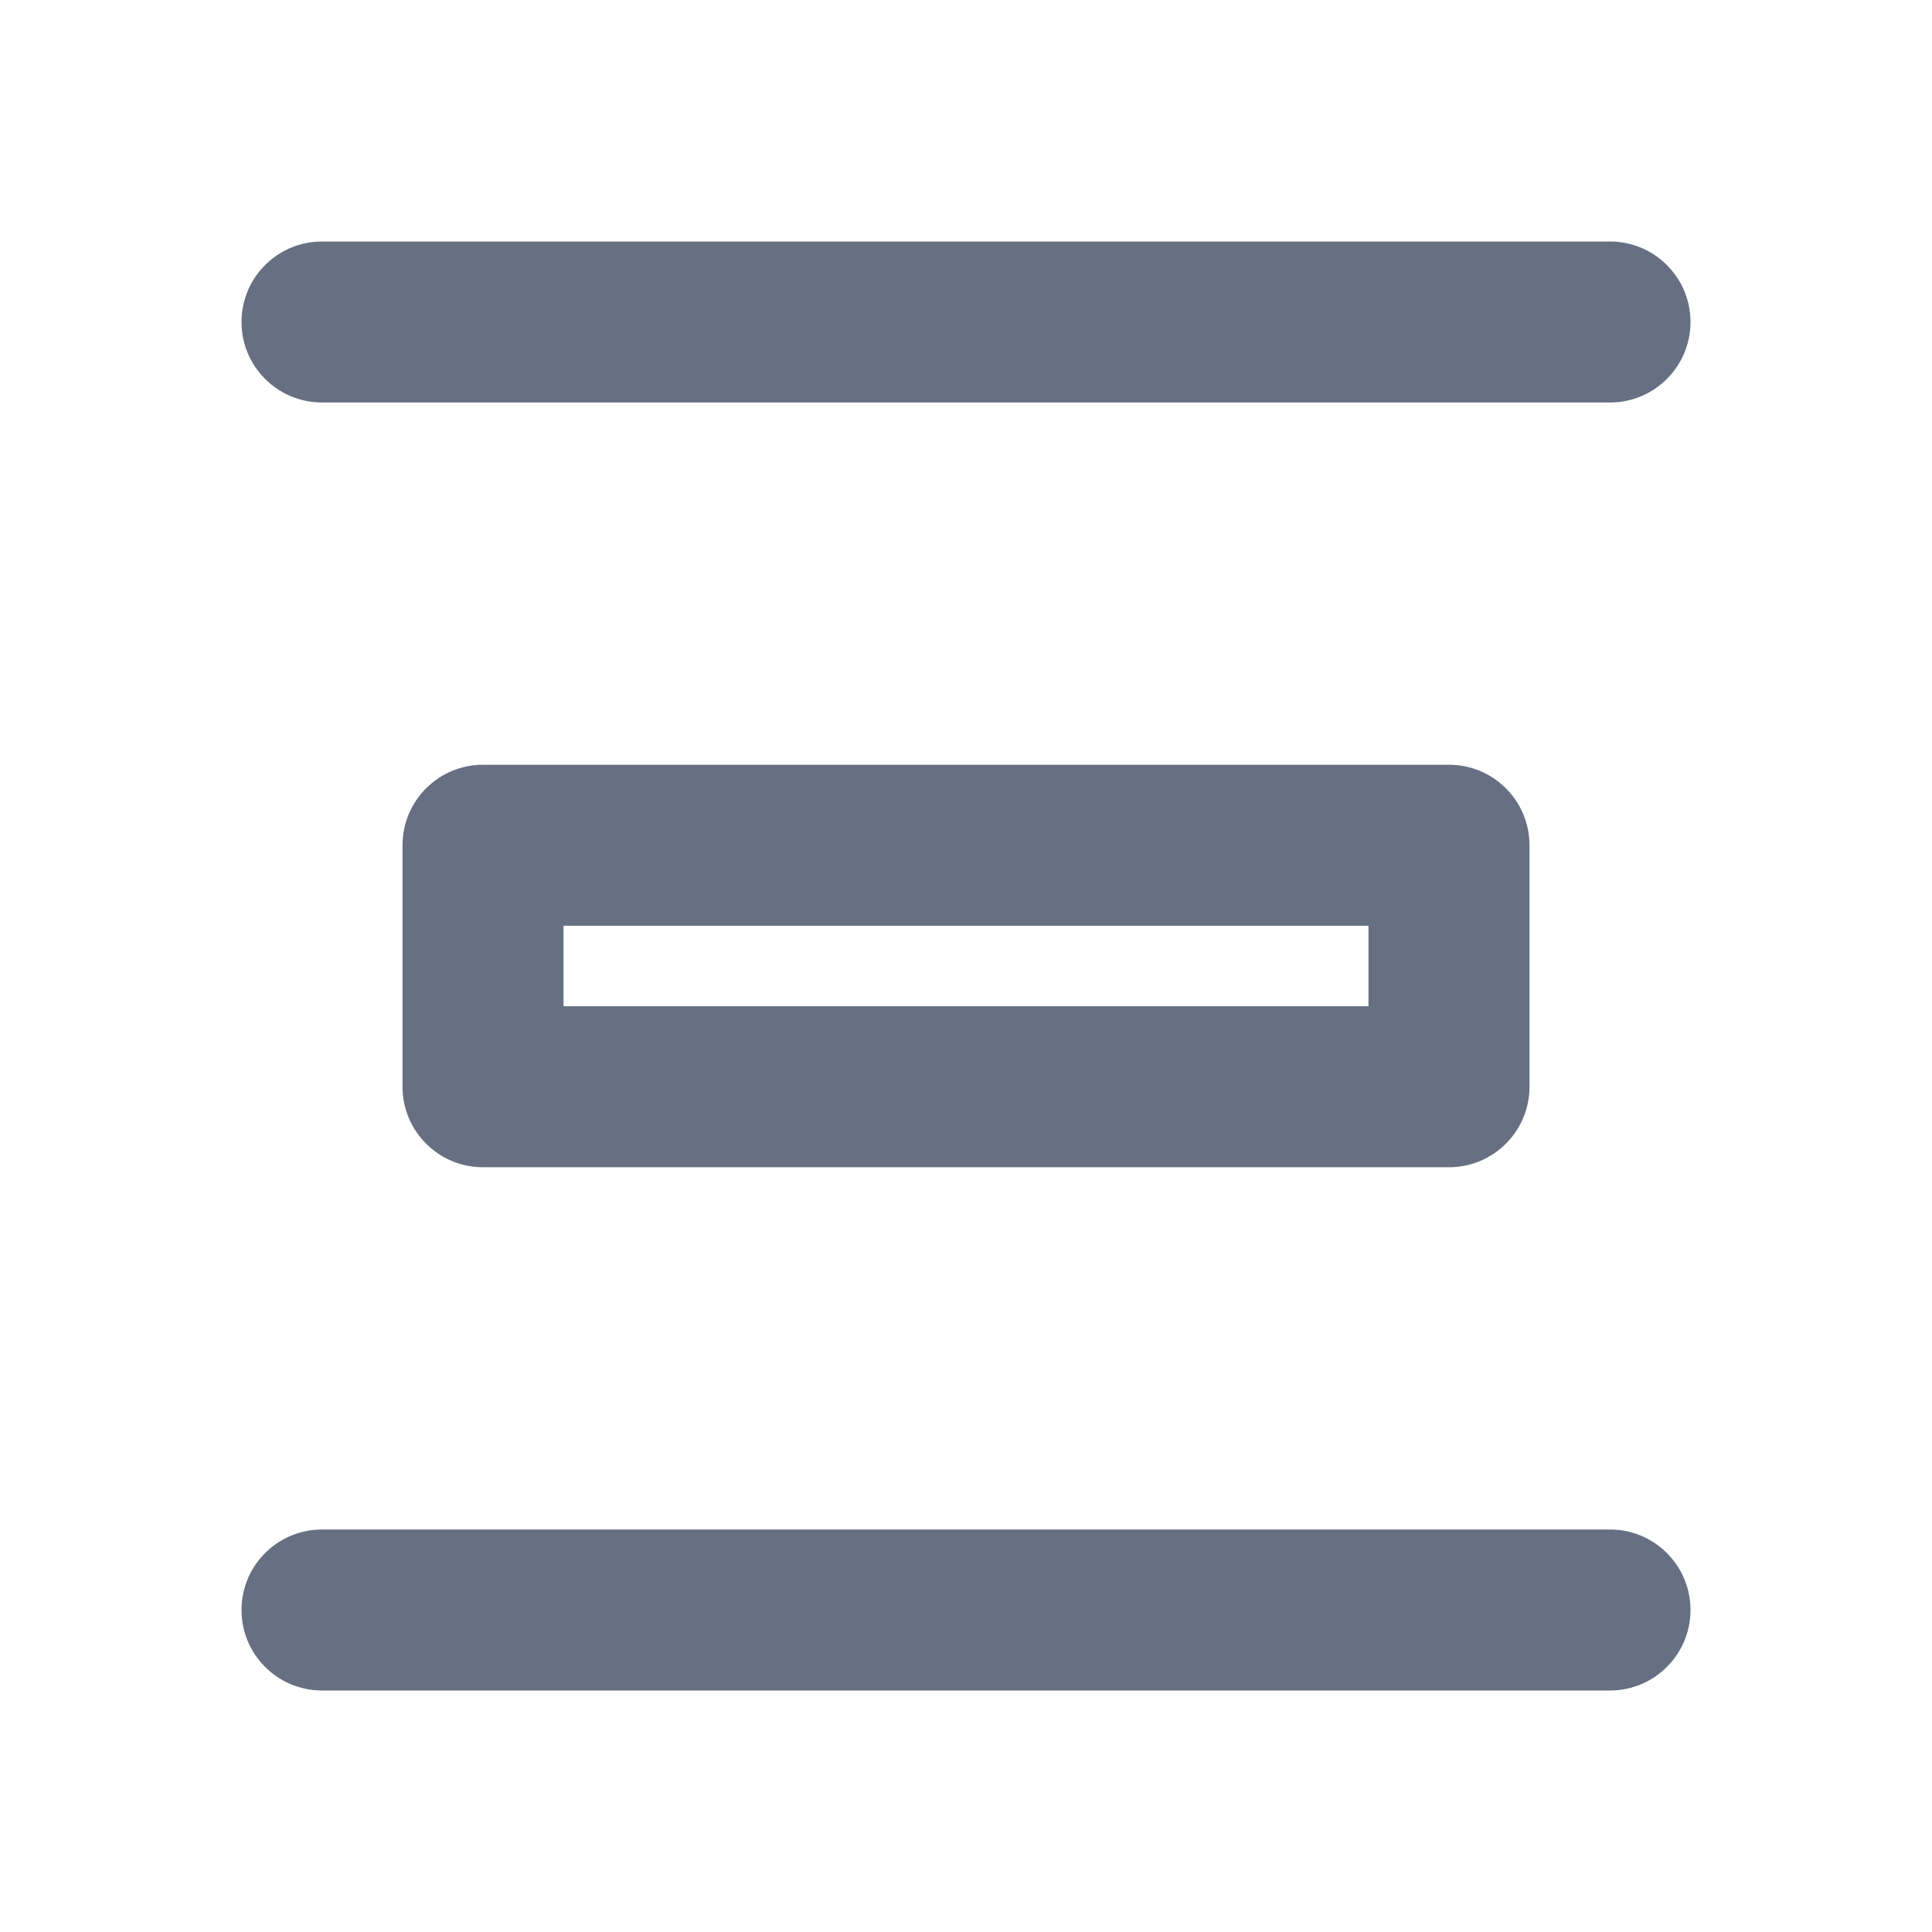
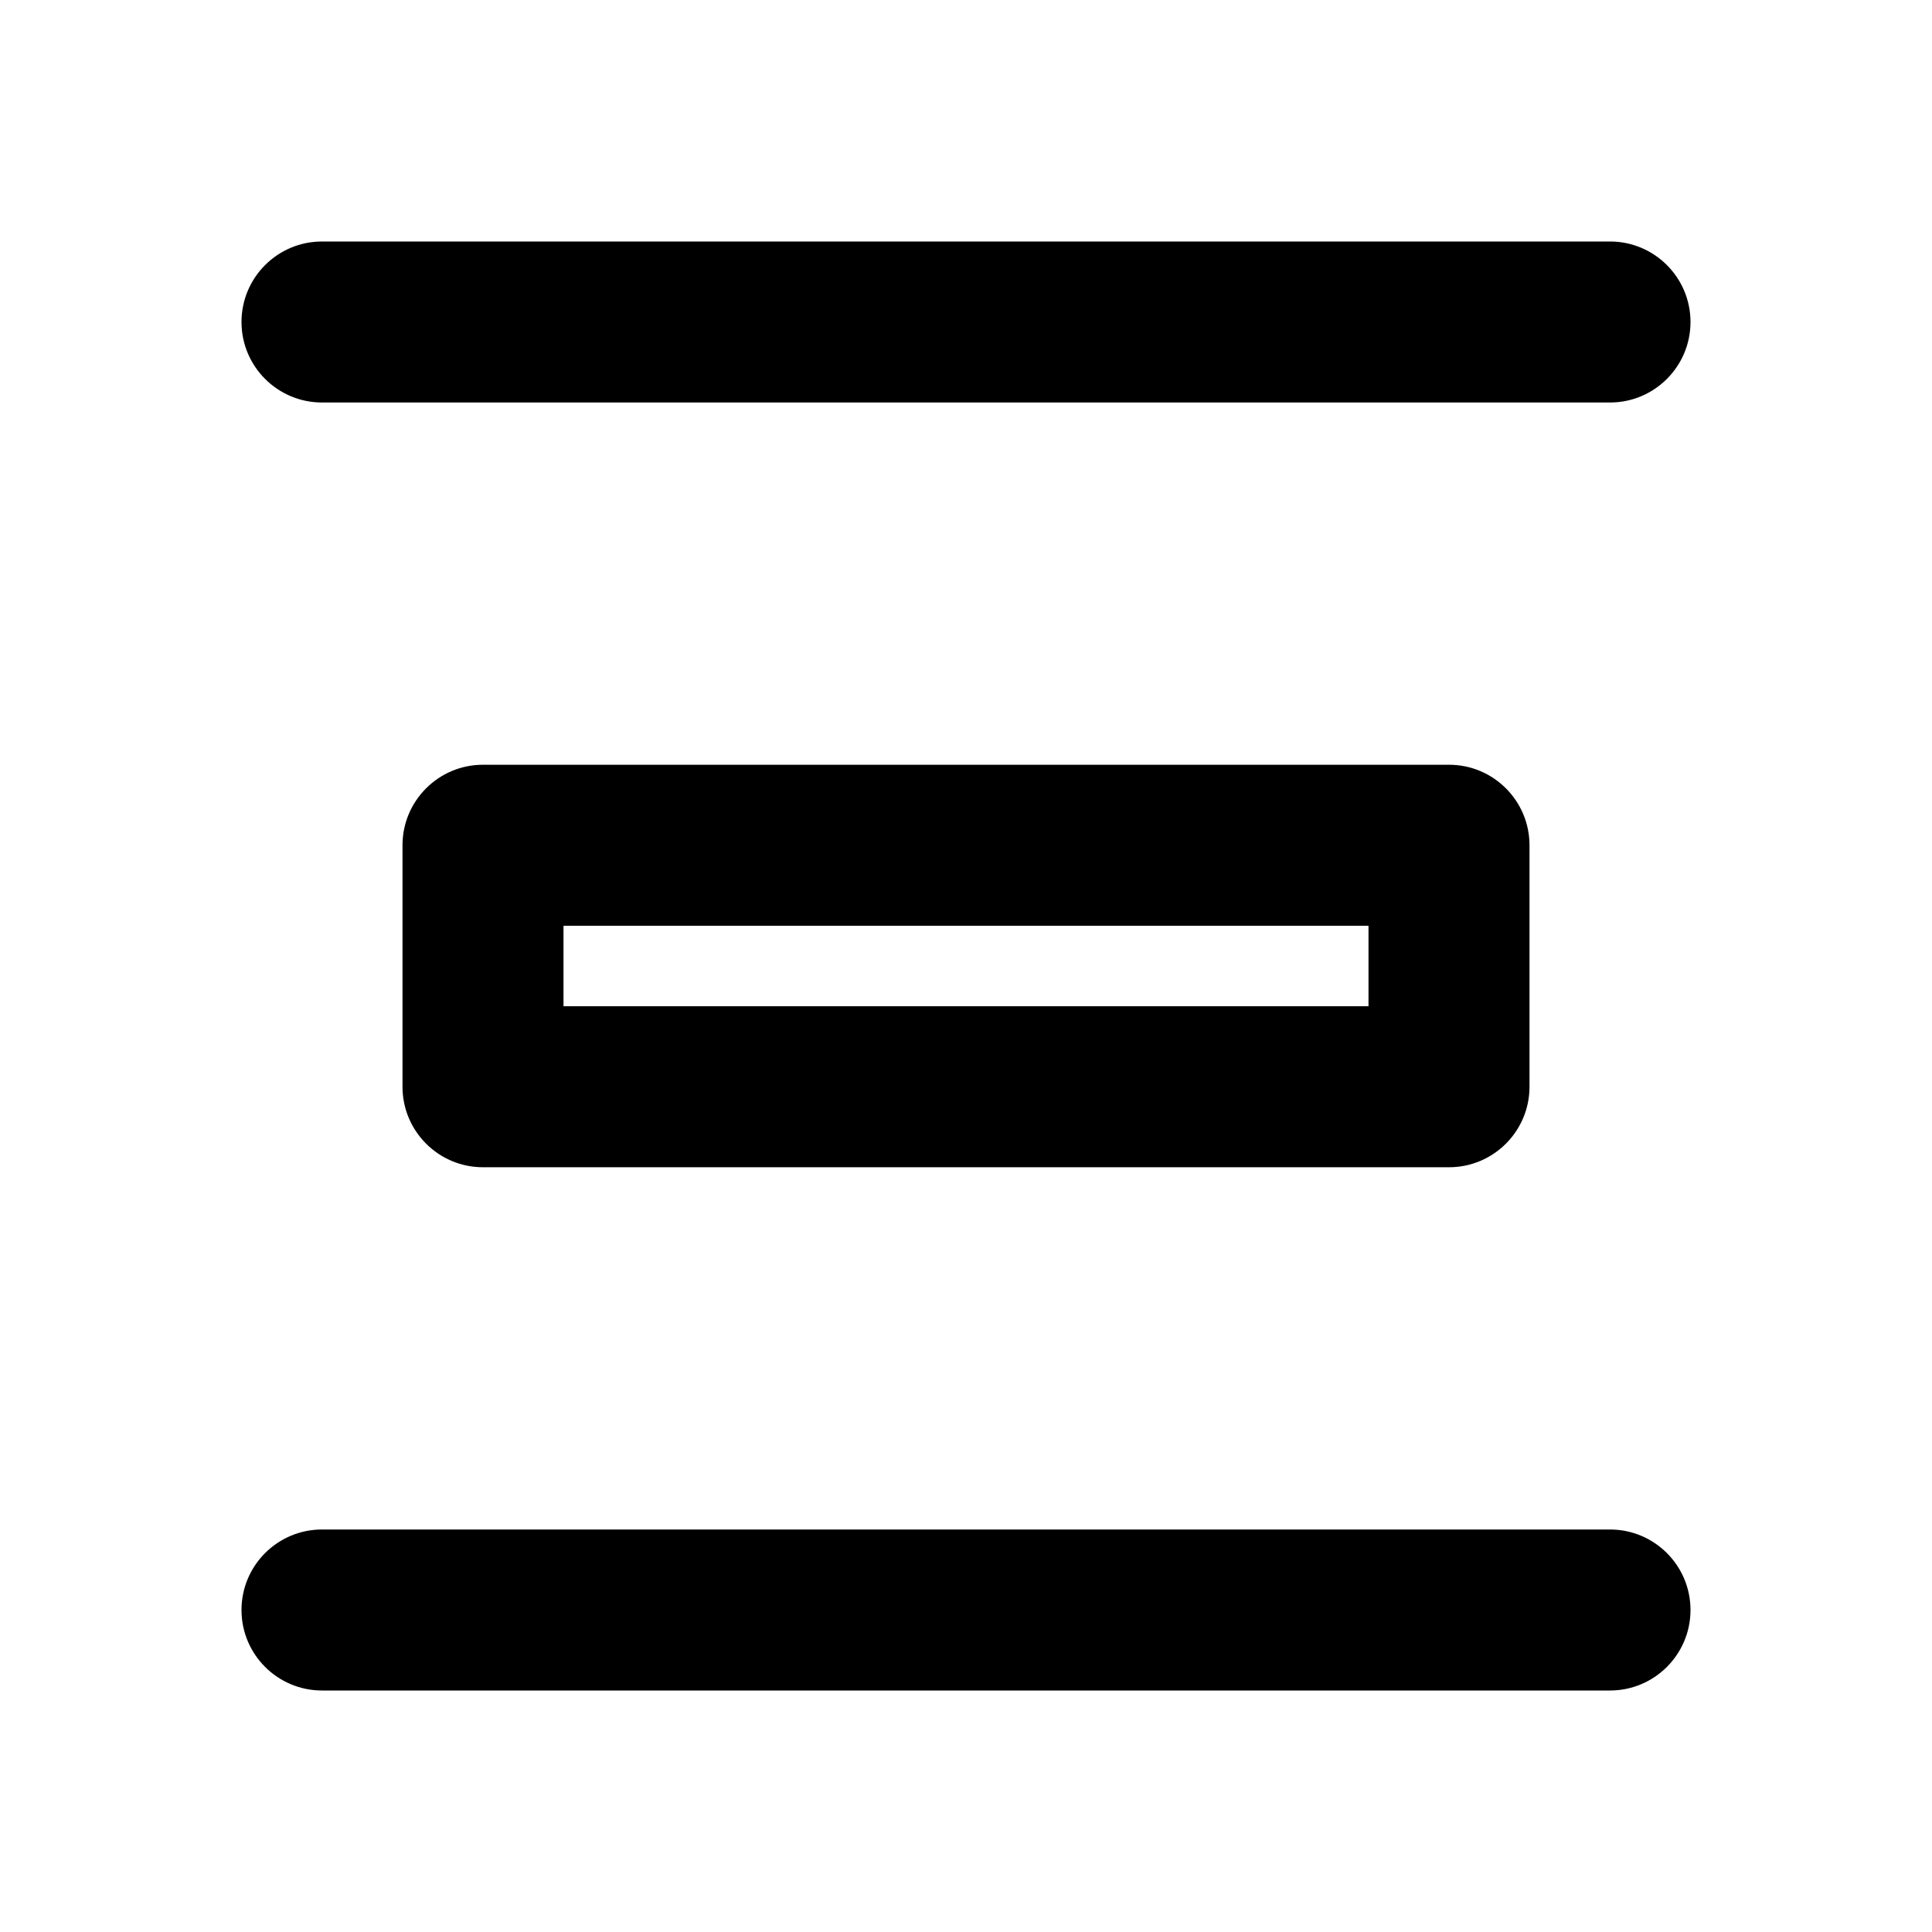
<svg xmlns="http://www.w3.org/2000/svg" width="18" height="18" viewBox="0 0 18 18" fill="none">
-   <path d="M15 14.25C15.414 14.25 15.75 14.586 15.75 15C15.75 15.414 15.414 15.75 15 15.75H3C2.586 15.75 2.25 15.414 2.25 15C2.25 14.586 2.586 14.25 3 14.25H15Z" fill="#676F83" />
-   <path fill-rule="evenodd" clip-rule="evenodd" d="M13.5 7.125C13.914 7.125 14.25 7.461 14.25 7.875V10.125C14.25 10.539 13.914 10.875 13.5 10.875H4.5C4.086 10.875 3.75 10.539 3.75 10.125V7.875C3.75 7.461 4.086 7.125 4.5 7.125H13.5ZM5.25 9.375H12.75V8.625H5.25V9.375Z" fill="#676F83" />
-   <path d="M15 2.25C15.414 2.25 15.75 2.586 15.75 3C15.75 3.414 15.414 3.75 15 3.75H3C2.586 3.75 2.25 3.414 2.25 3C2.25 2.586 2.586 2.25 3 2.25H15Z" fill="#676F83" />
+   <path d="M15 14.25C15.414 14.25 15.75 14.586 15.75 15C15.75 15.414 15.414 15.75 15 15.75H3C2.586 15.75 2.25 15.414 2.25 15C2.25 14.586 2.586 14.25 3 14.25H15Z" fill="currentColor" />
+   <path fill-rule="evenodd" clip-rule="evenodd" d="M13.5 7.125C13.914 7.125 14.25 7.461 14.25 7.875V10.125C14.25 10.539 13.914 10.875 13.5 10.875H4.5C4.086 10.875 3.75 10.539 3.75 10.125V7.875C3.75 7.461 4.086 7.125 4.5 7.125H13.5ZM5.25 9.375H12.75V8.625H5.25V9.375Z" fill="currentColor" />
+   <path d="M15 2.25C15.414 2.25 15.75 2.586 15.75 3C15.75 3.414 15.414 3.75 15 3.75H3C2.586 3.75 2.25 3.414 2.25 3C2.25 2.586 2.586 2.25 3 2.25H15Z" fill="currentColor" />
</svg>
